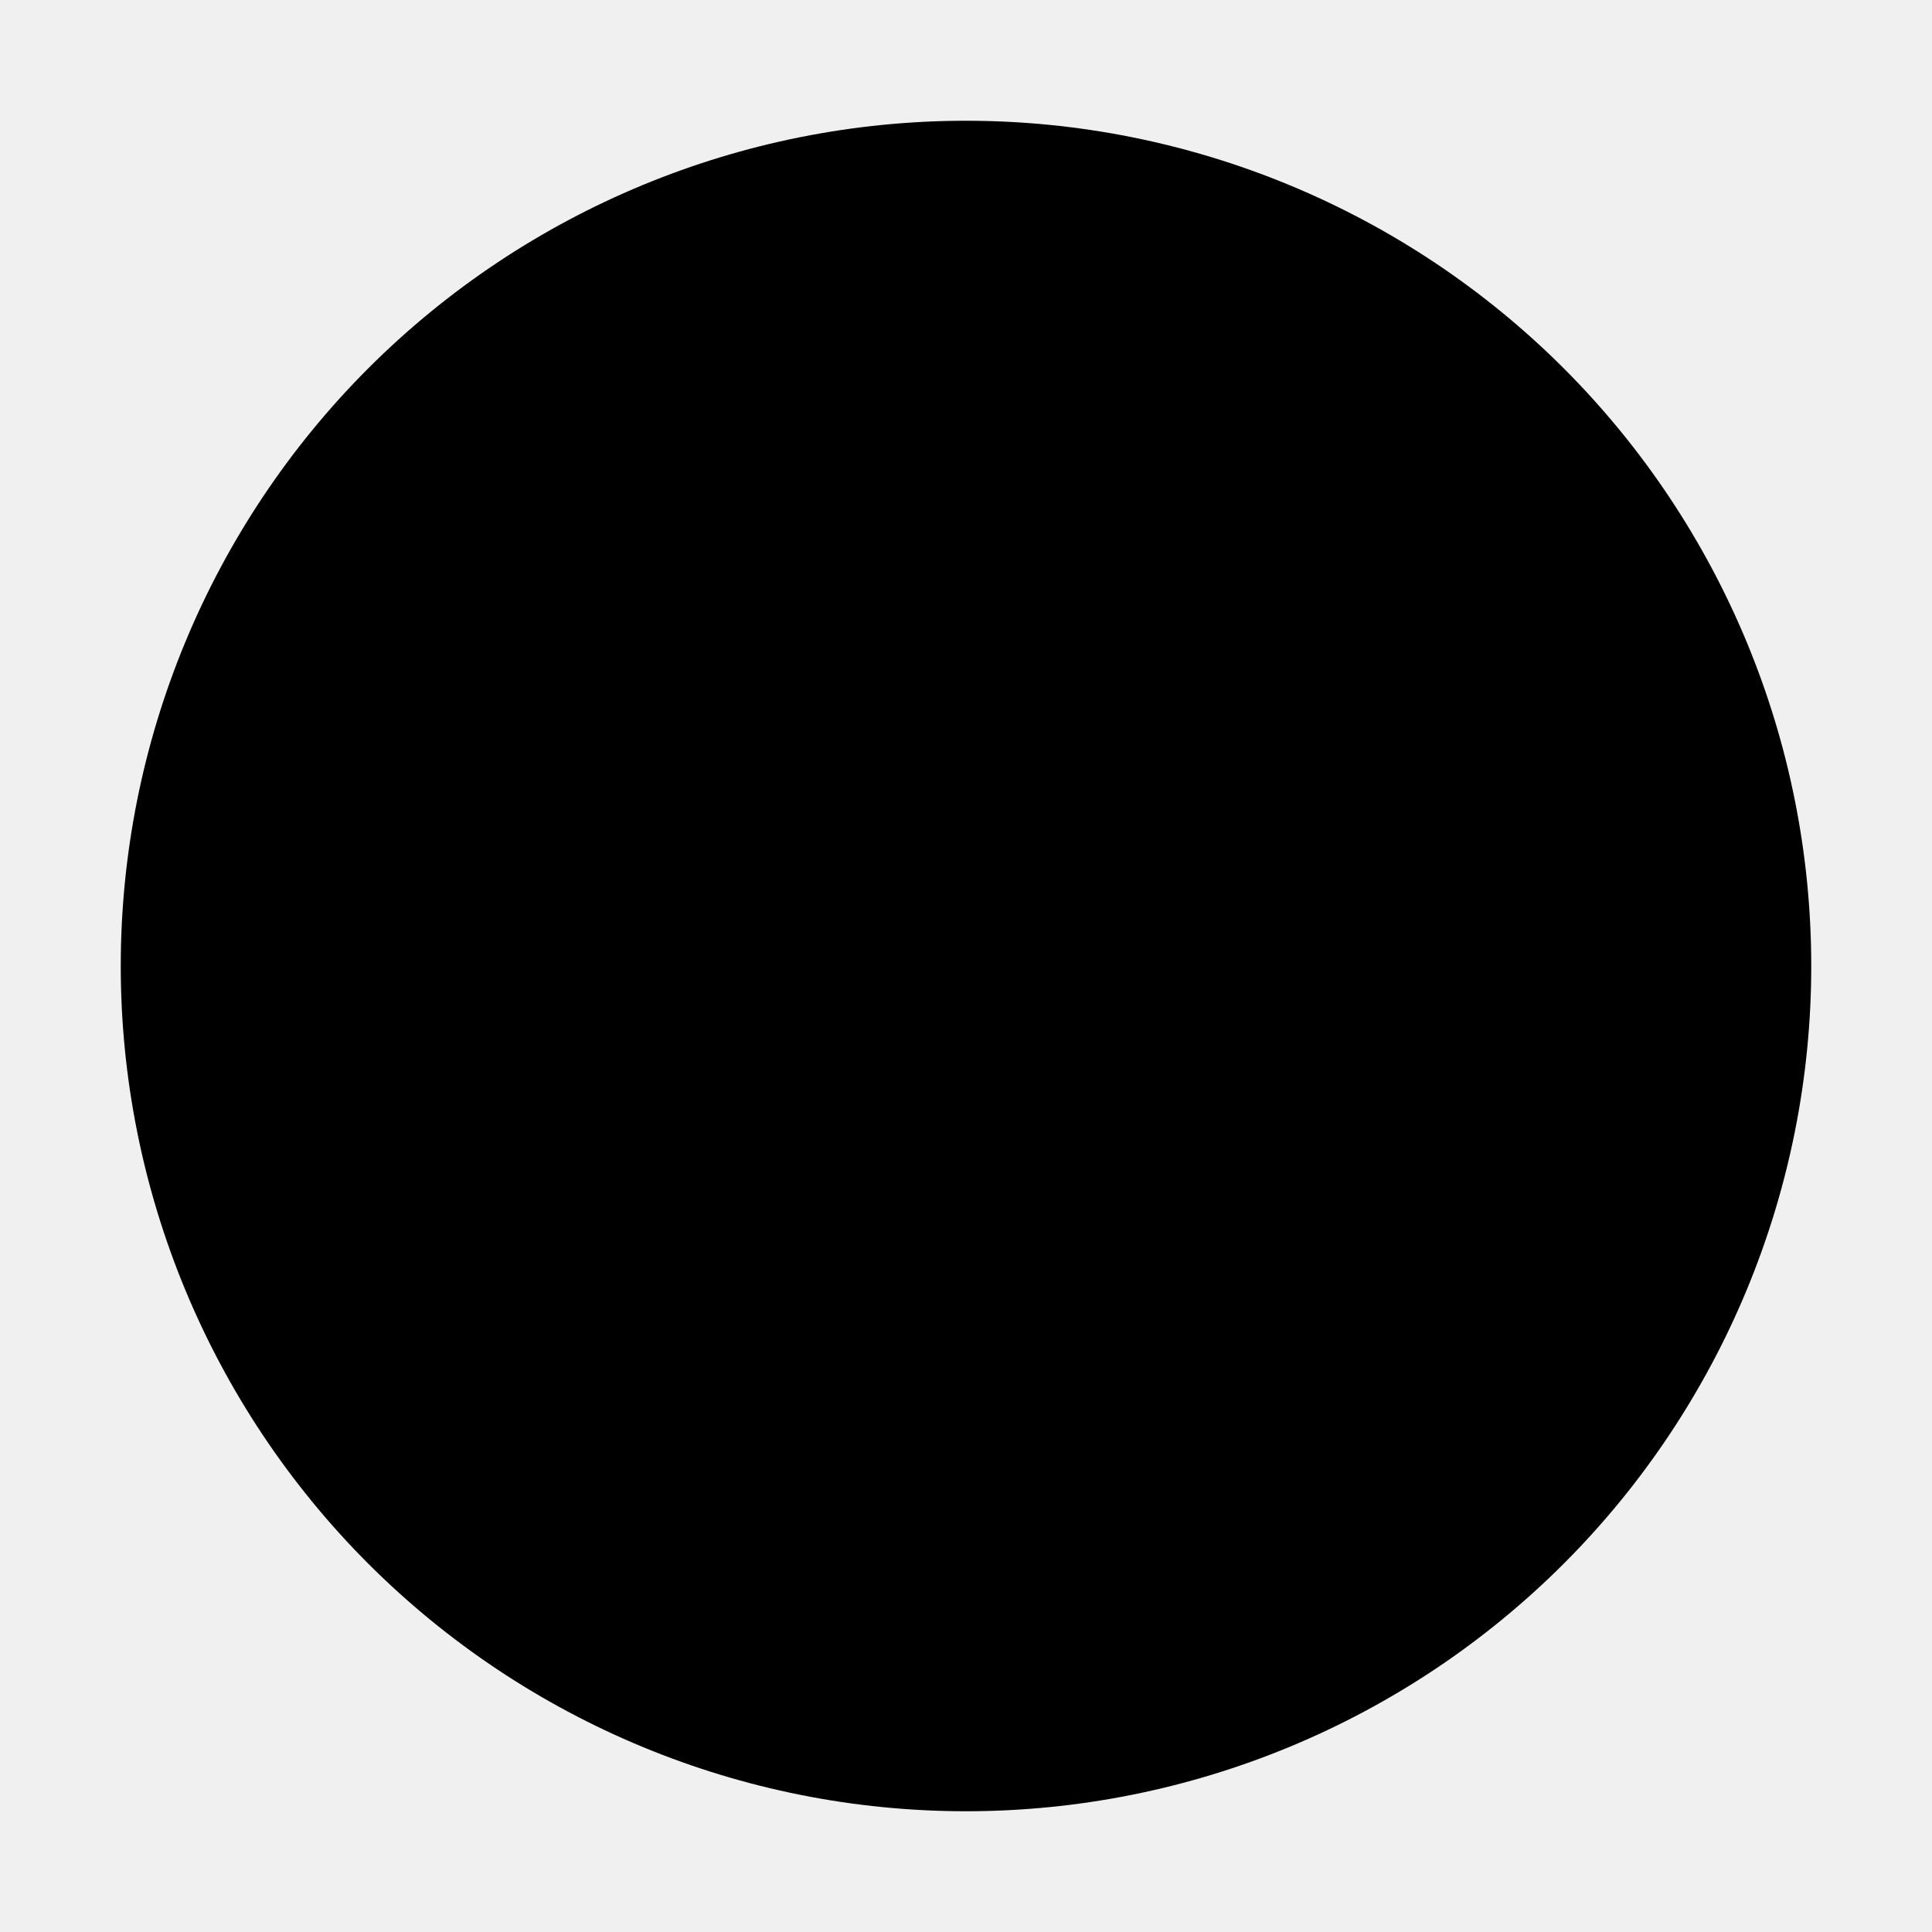
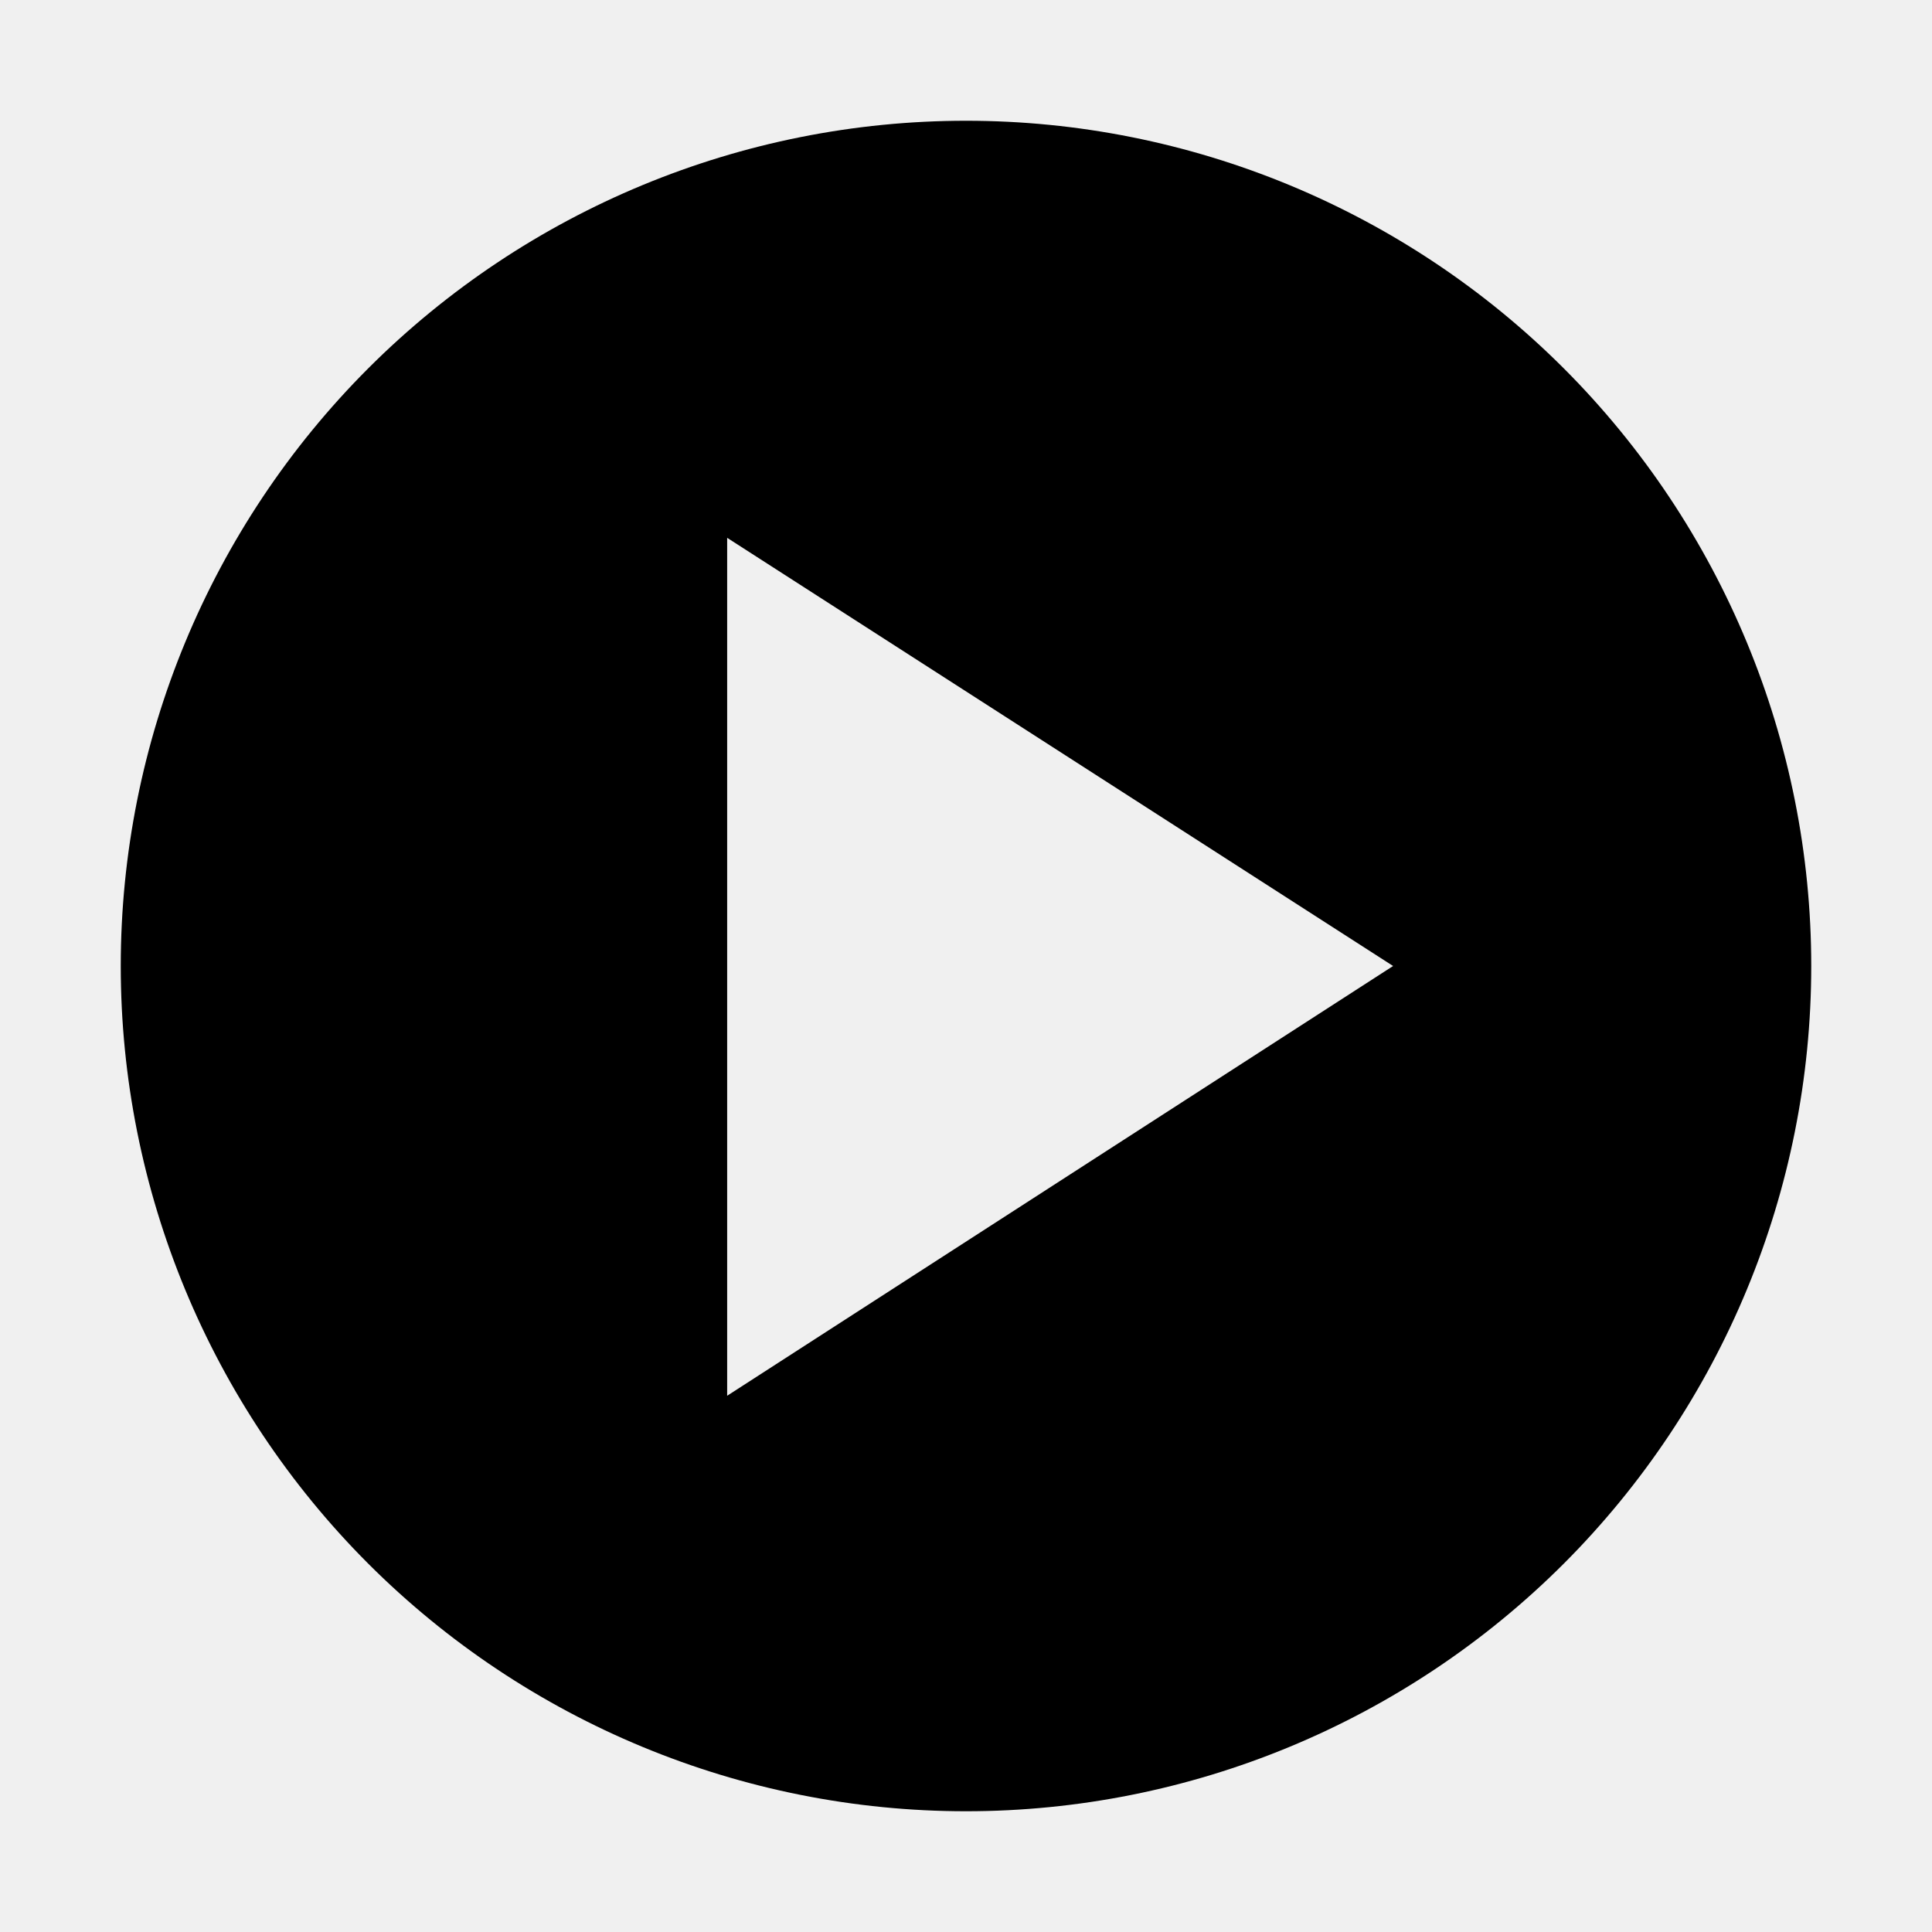
<svg xmlns="http://www.w3.org/2000/svg" width="16" height="16" viewBox="0 0 16 16">
  <g id="unit-running">
-     <path fill-rule="evenodd" clip-rule="evenodd" d="M8 1C9.857 1 11.637 1.738 12.95 3.05C14.262 4.363 15 6.143 15 8C15 9.857 14.262 11.637 12.95 12.95C11.637 14.262 9.857 15 8 15C6.143 15 4.363 14.262 3.05 12.95C1.738 11.637 1 9.857 1 8C1 6.143 1.738 4.363 3.05 3.05C4.363 1.738 6.143 1 8 1Z" fill="currentColor" />
-     <path fill-rule="evenodd" clip-rule="evenodd" d="M6.022 4.454V11.559L11.537 8L6.022 4.454Z" fill="currentColor" />
+     <mask id="unit-running-mask">
+       <rect width="16" height="16" fill="white" />
+       <path fill-rule="evenodd" clip-rule="evenodd" d="M6.022 4.454V11.559L11.537 8L6.022 4.454Z" fill="black" />
+     </mask>
+     <path fill-rule="evenodd" clip-rule="evenodd" d="M8 1C9.857 1 11.637 1.738 12.95 3.05C14.262 4.363 15 6.143 15 8C15 9.857 14.262 11.637 12.95 12.95C11.637 14.262 9.857 15 8 15C6.143 15 4.363 14.262 3.05 12.95C1.738 11.637 1 9.857 1 8C1 6.143 1.738 4.363 3.05 3.05C4.363 1.738 6.143 1 8 1Z" fill="currentColor" mask="url(#unit-running-mask)" />
  </g>
</svg>
